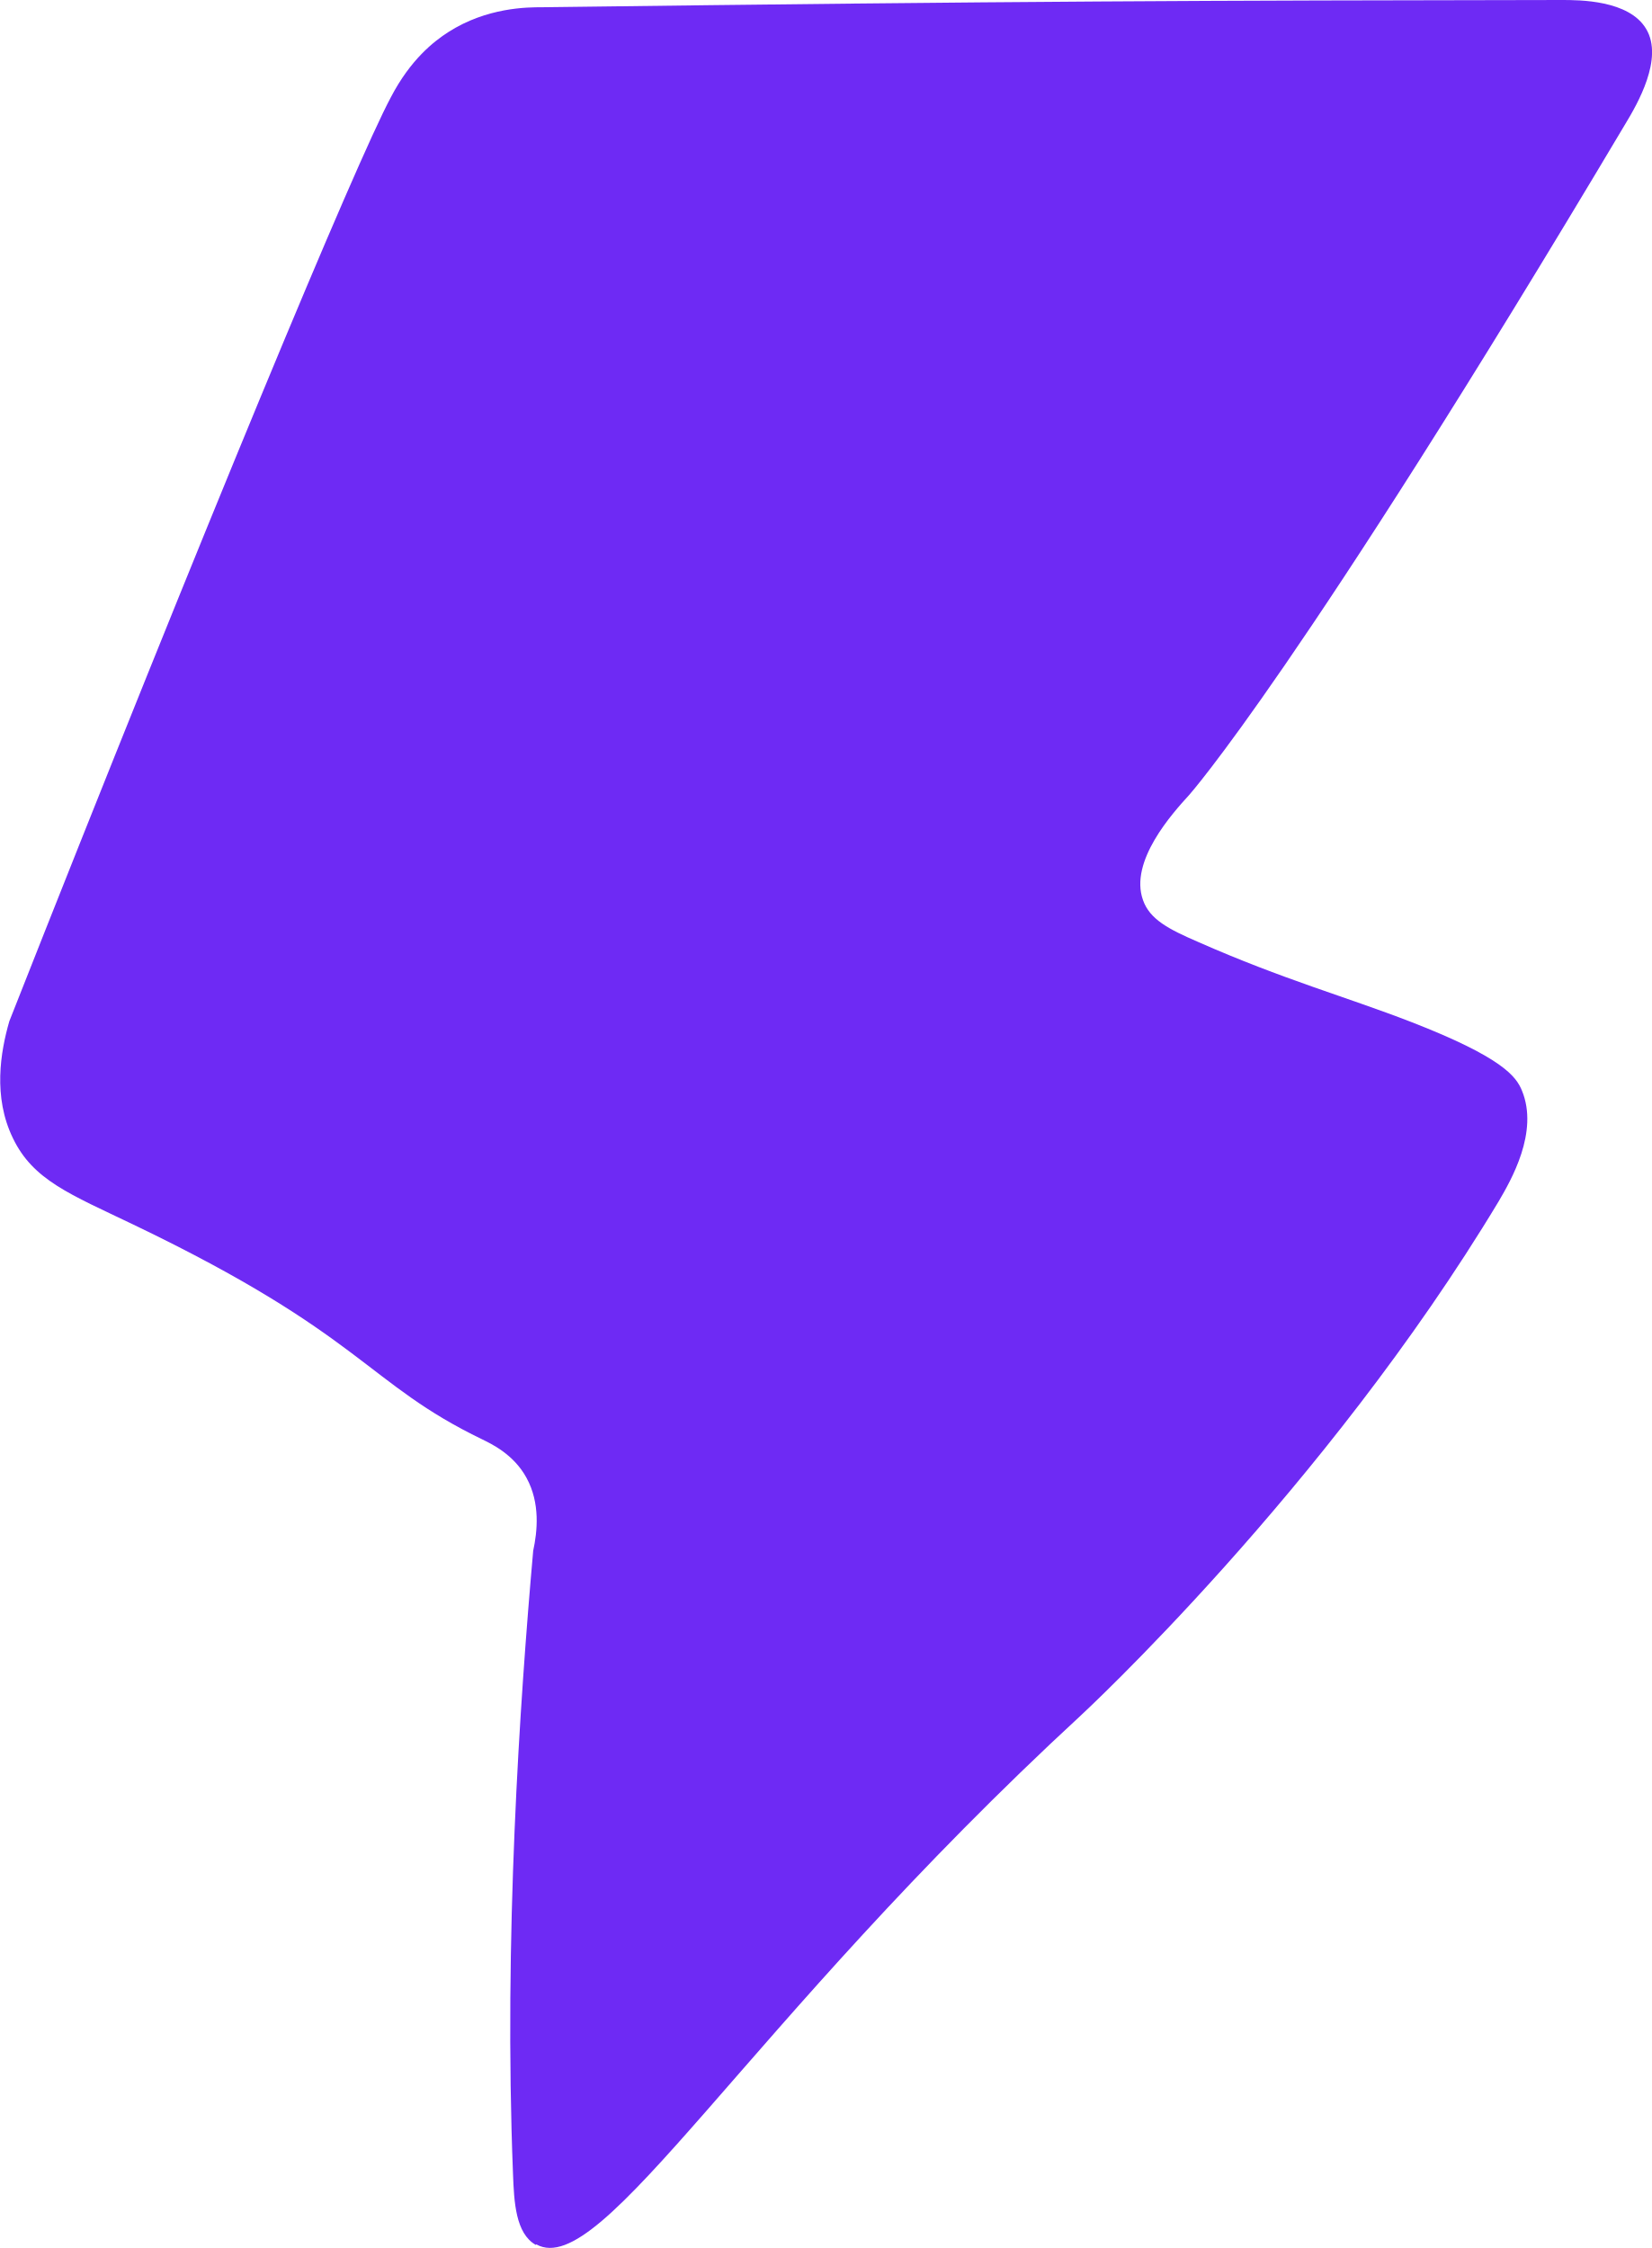
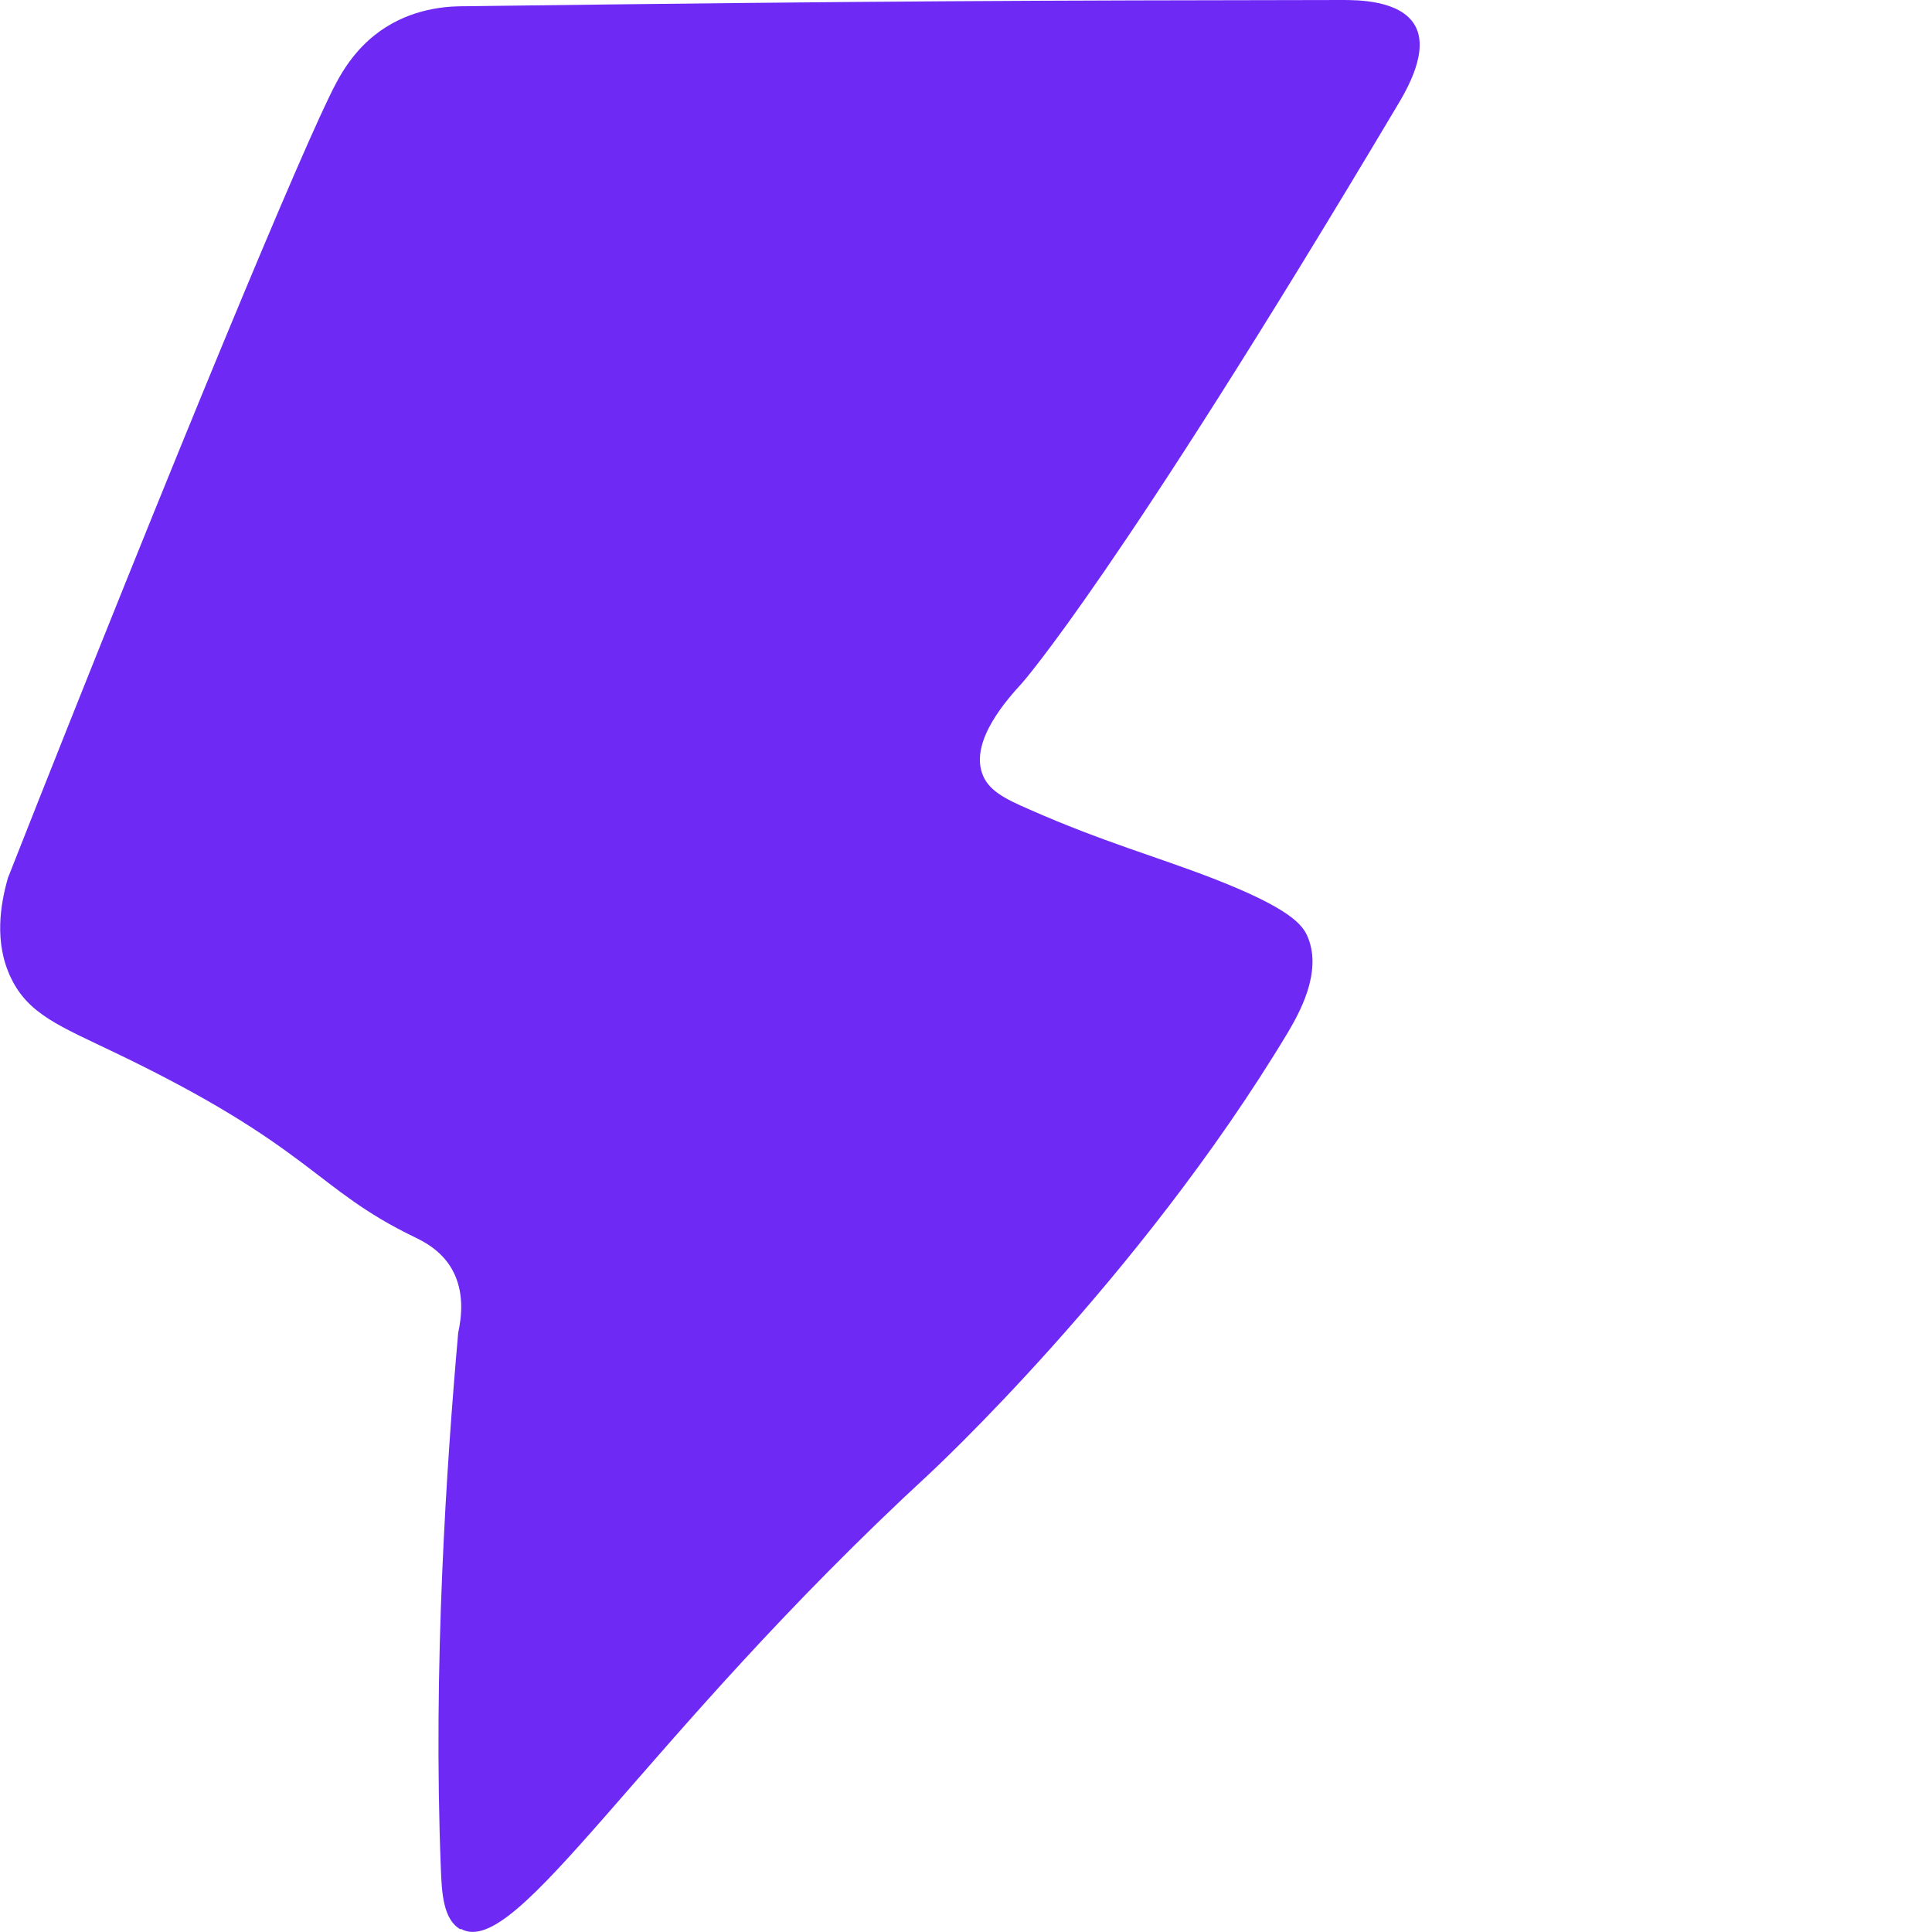
- <svg xmlns="http://www.w3.org/2000/svg" id="_Слой_2" data-name="Слой 2" viewBox="0 0 31.91 43.43">
-   <defs>
-     <style>
-       .cls-1 {
-         fill: #6e2af4;
-       }
-     </style>
-   </defs>
-   <g id="_Корона" data-name="Корона">
+ <svg xmlns="http://www.w3.org/2000/svg" viewBox="0 0 43.43 43.43" fill="#6e2af4">
+   <g>
    <path class="cls-1" d="m10.36,43.36c1.27.71,4.02-4.22,10.52-10.22,0,0,4.72-4.36,8.07-9.93.24-.41.78-1.34.45-2.14-.11-.27-.37-.64-2.15-1.33-1.24-.48-2.47-.82-4.1-1.54-.58-.25-.94-.44-1.07-.81-.27-.75.57-1.68.89-2.03,0,0,2.12-2.37,8.43-12.97.23-.38.74-1.26.4-1.83C31.47,0,30.51,0,30.17,0c-6.93.01-10.39.02-19.7.14-.28,0-1.06,0-1.81.48-.28.18-.73.53-1.11,1.26C6.87,3.15,3.97,10.12.18,19.73c-.17.59-.32,1.46.07,2.26.39.81,1.1,1.08,2.33,1.67,4.46,2.14,4.48,3.06,6.74,4.15.16.08.6.28.85.74.27.49.21,1.04.13,1.41-.26,2.93-.57,7.49-.39,12.04.02.54.05,1.15.44,1.37Z" />
  </g>
</svg>
